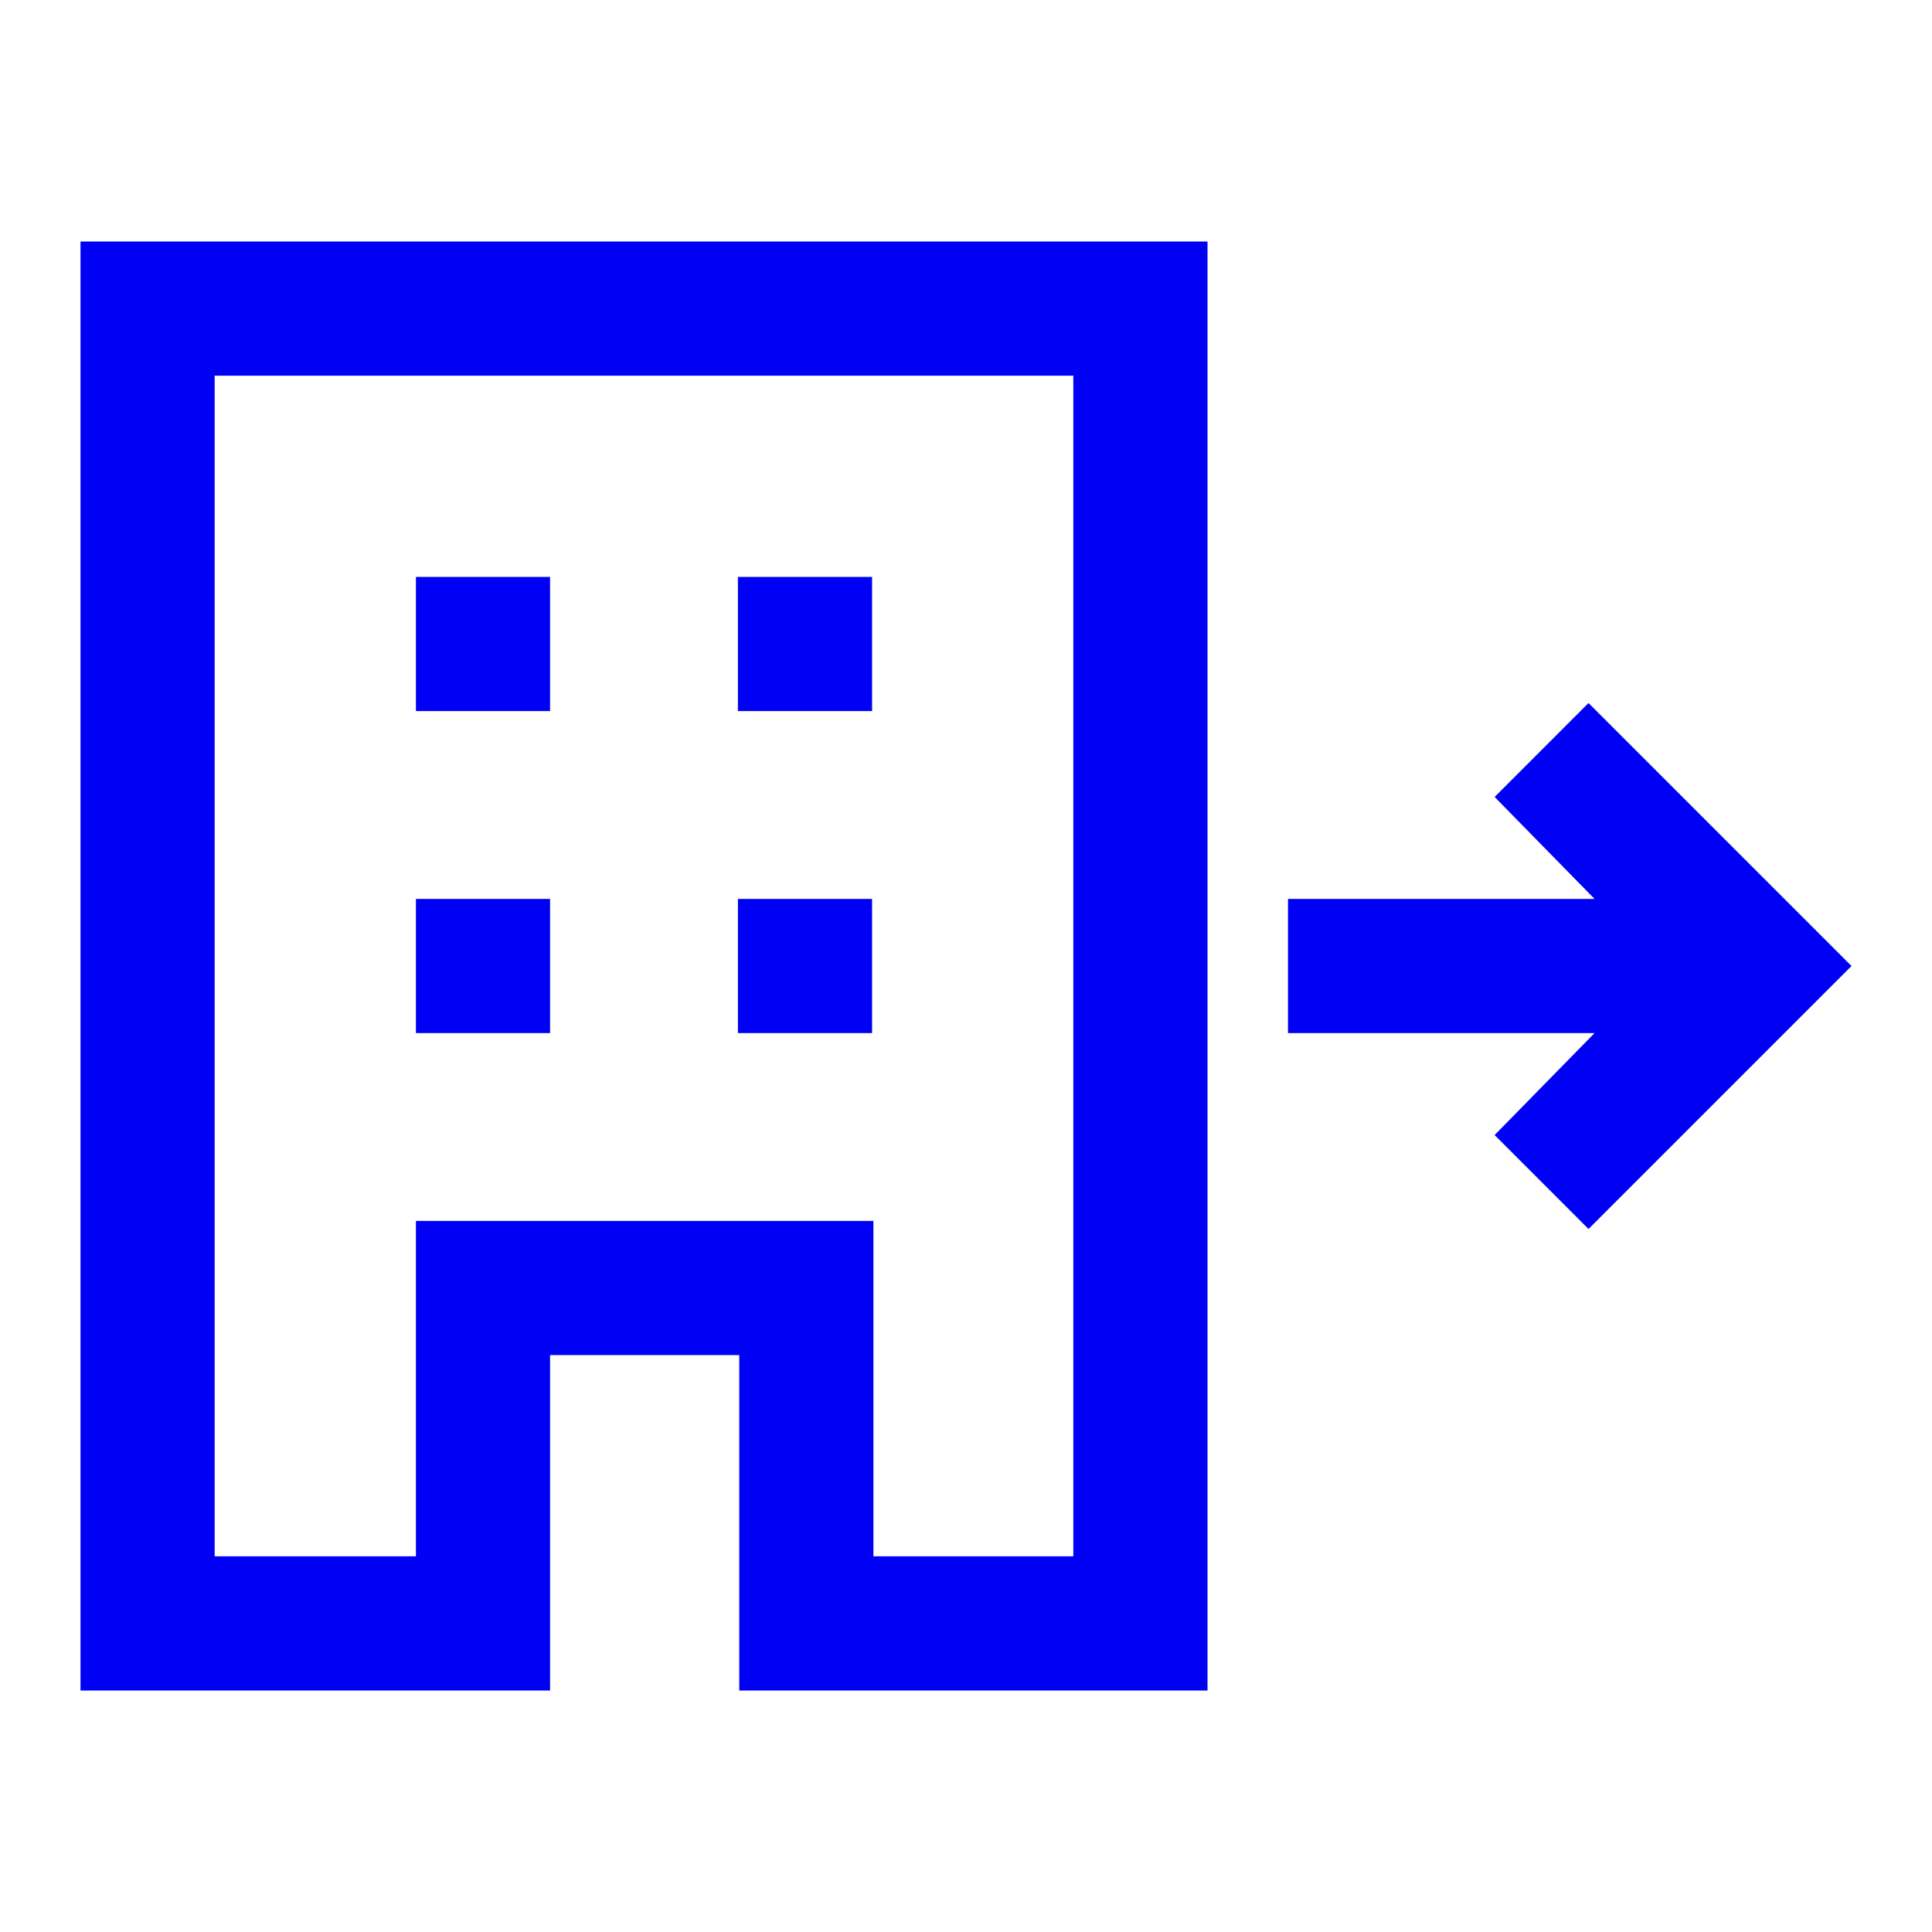
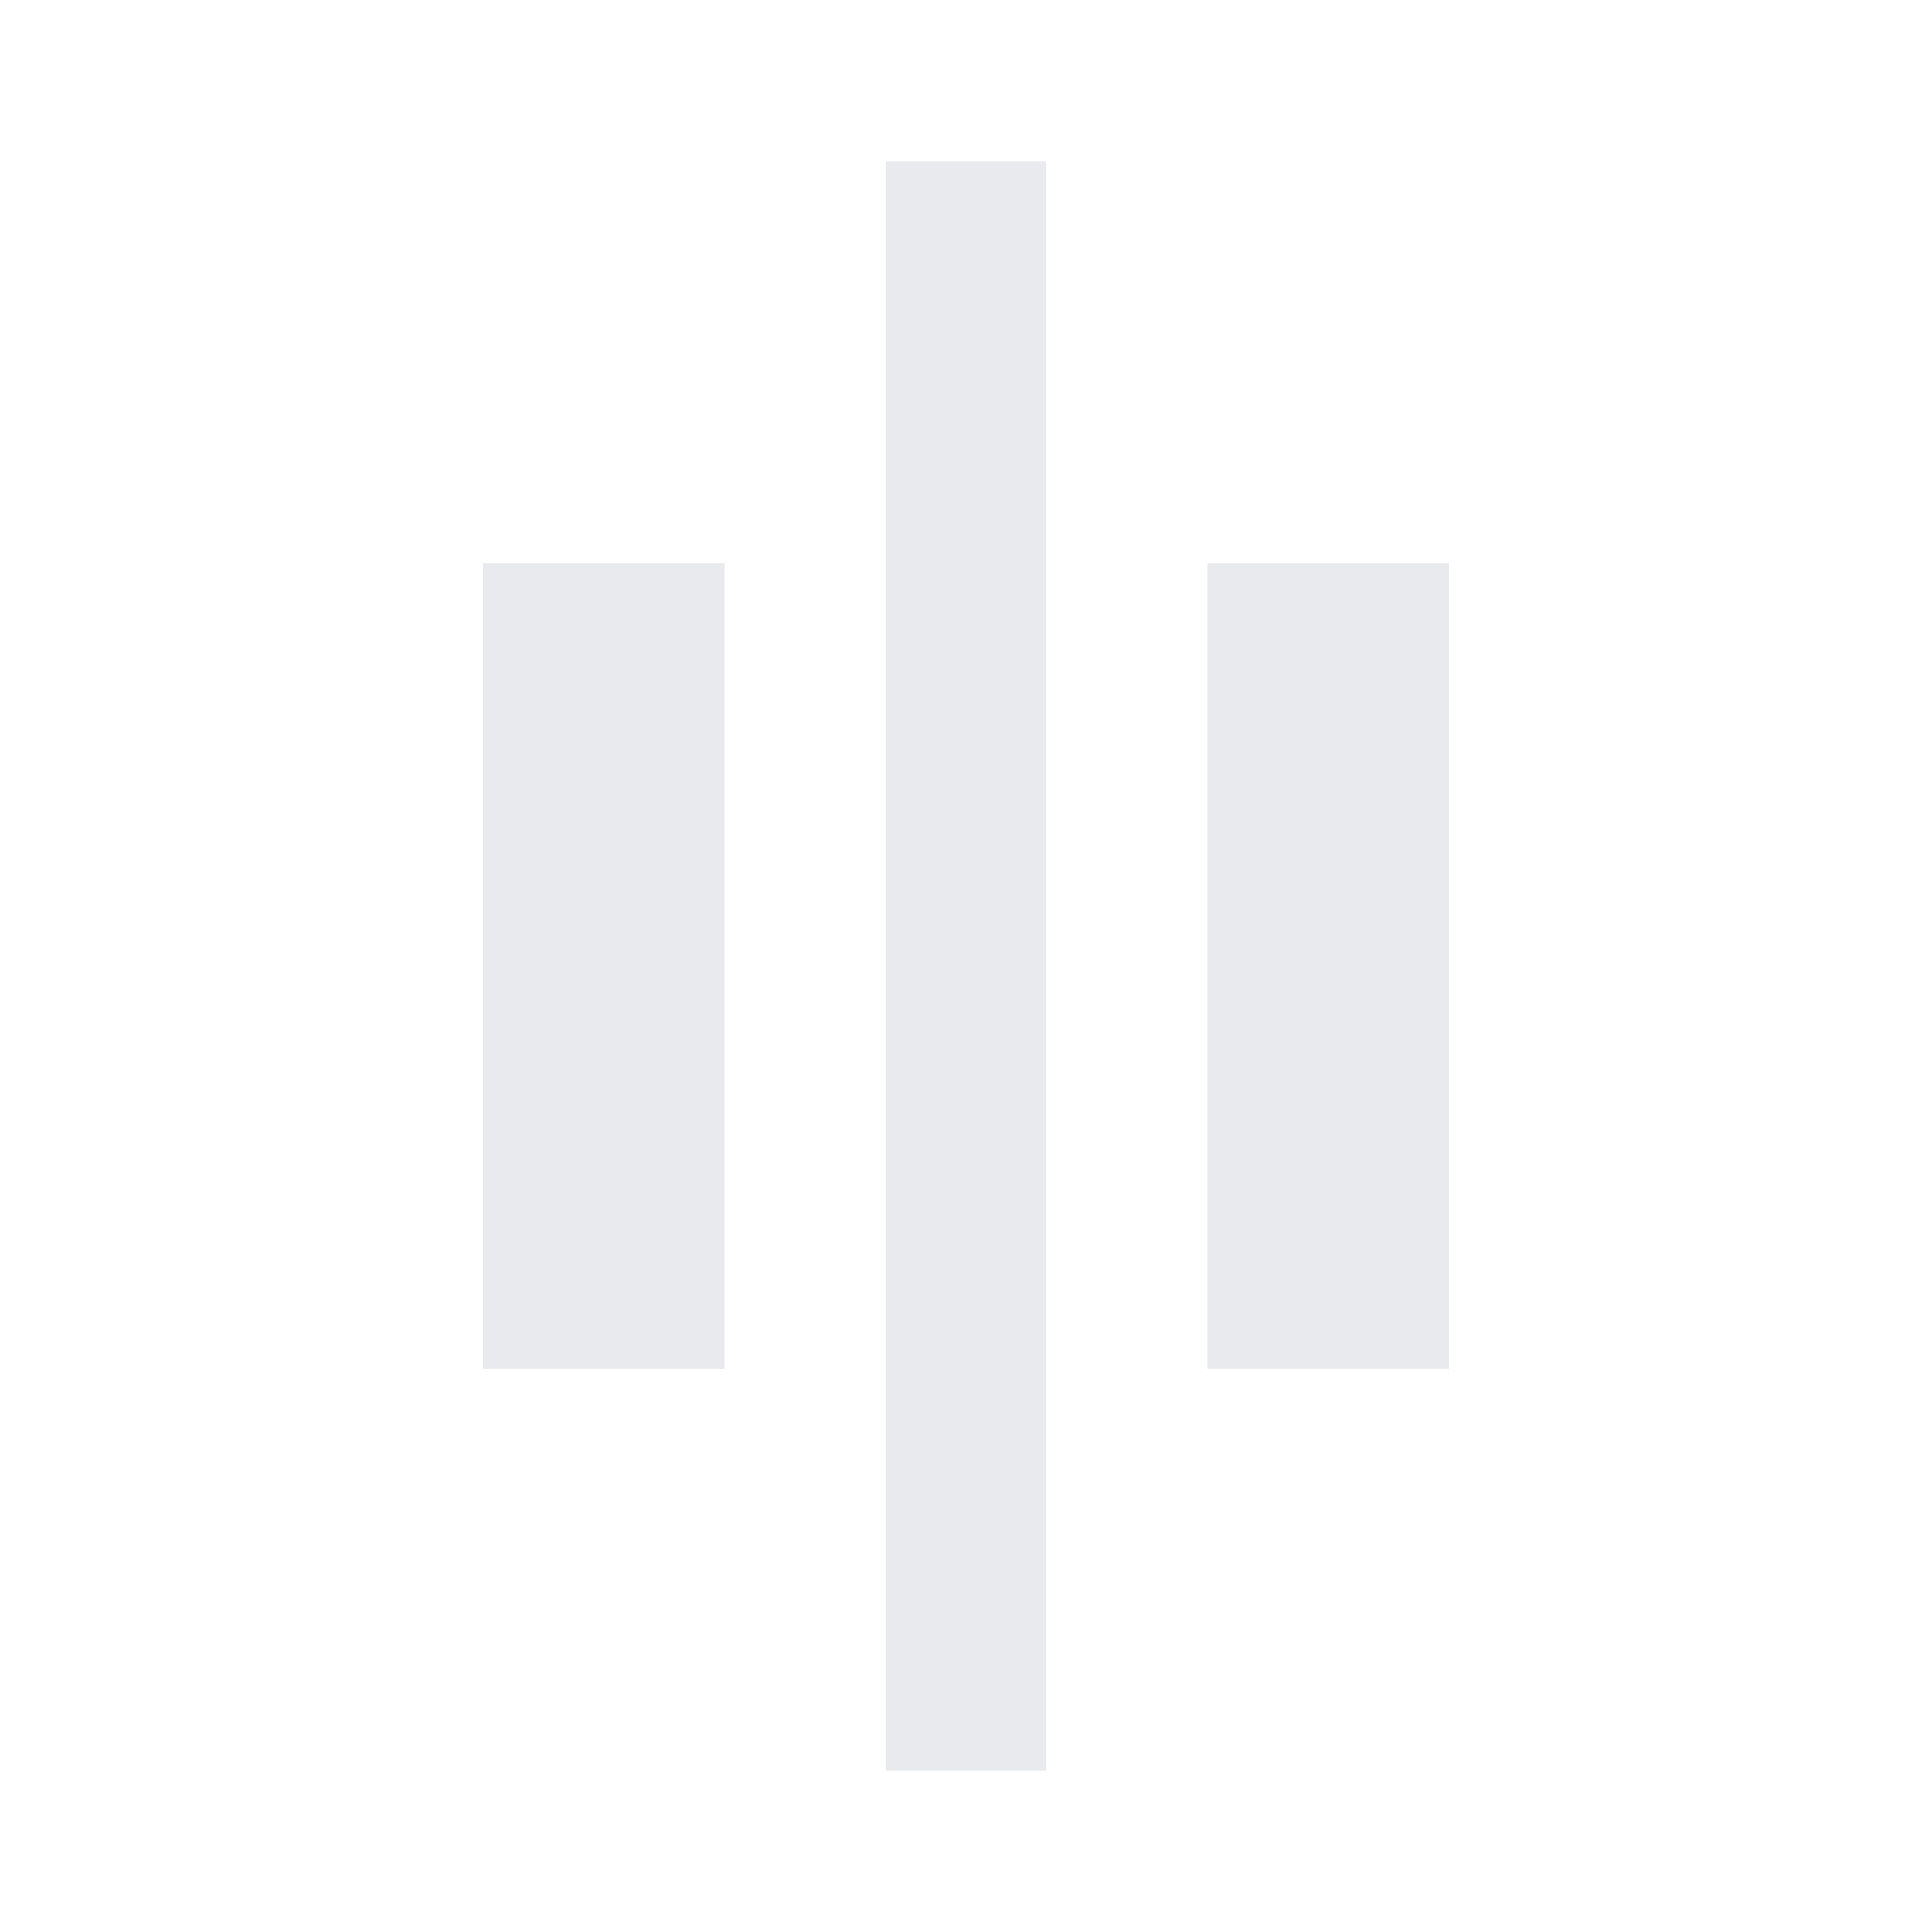
- <svg xmlns="http://www.w3.org/2000/svg" height="40px" viewBox="0 -960 960 960" width="40px" fill="#0000F5">
-   <path d="M40-120v-720h560v720H367.33v-166.67h-94V-120H40Zm66.67-66.67h100v-166.66H434v166.66h99.33v-586.66H106.67v586.66Zm100-260h66.66v-66.66h-66.66v66.66Zm0-160h66.66v-66.66h-66.66v66.66Zm160 160h66.66v-66.66h-66.66v66.66Zm0-160h66.66v-66.66h-66.66v66.66Zm422.66 257.34L742.67-396l49.66-50.67H640v-66.66h152.33L742.67-564l46.66-46.67L920-480 789.33-349.33ZM206.67-186.67v-166.66H434v166.66-166.66H206.67v166.66Z" />
+ <svg xmlns="http://www.w3.org/2000/svg" height="24px" viewBox="0 -960 960 960" width="24px" fill="#e8eaed">
+   <path d="M440-80v-800h80v800h-80Zm160-200v-400h120v400H600Zm-360 0v-400h120v400H240Z" />
</svg>
